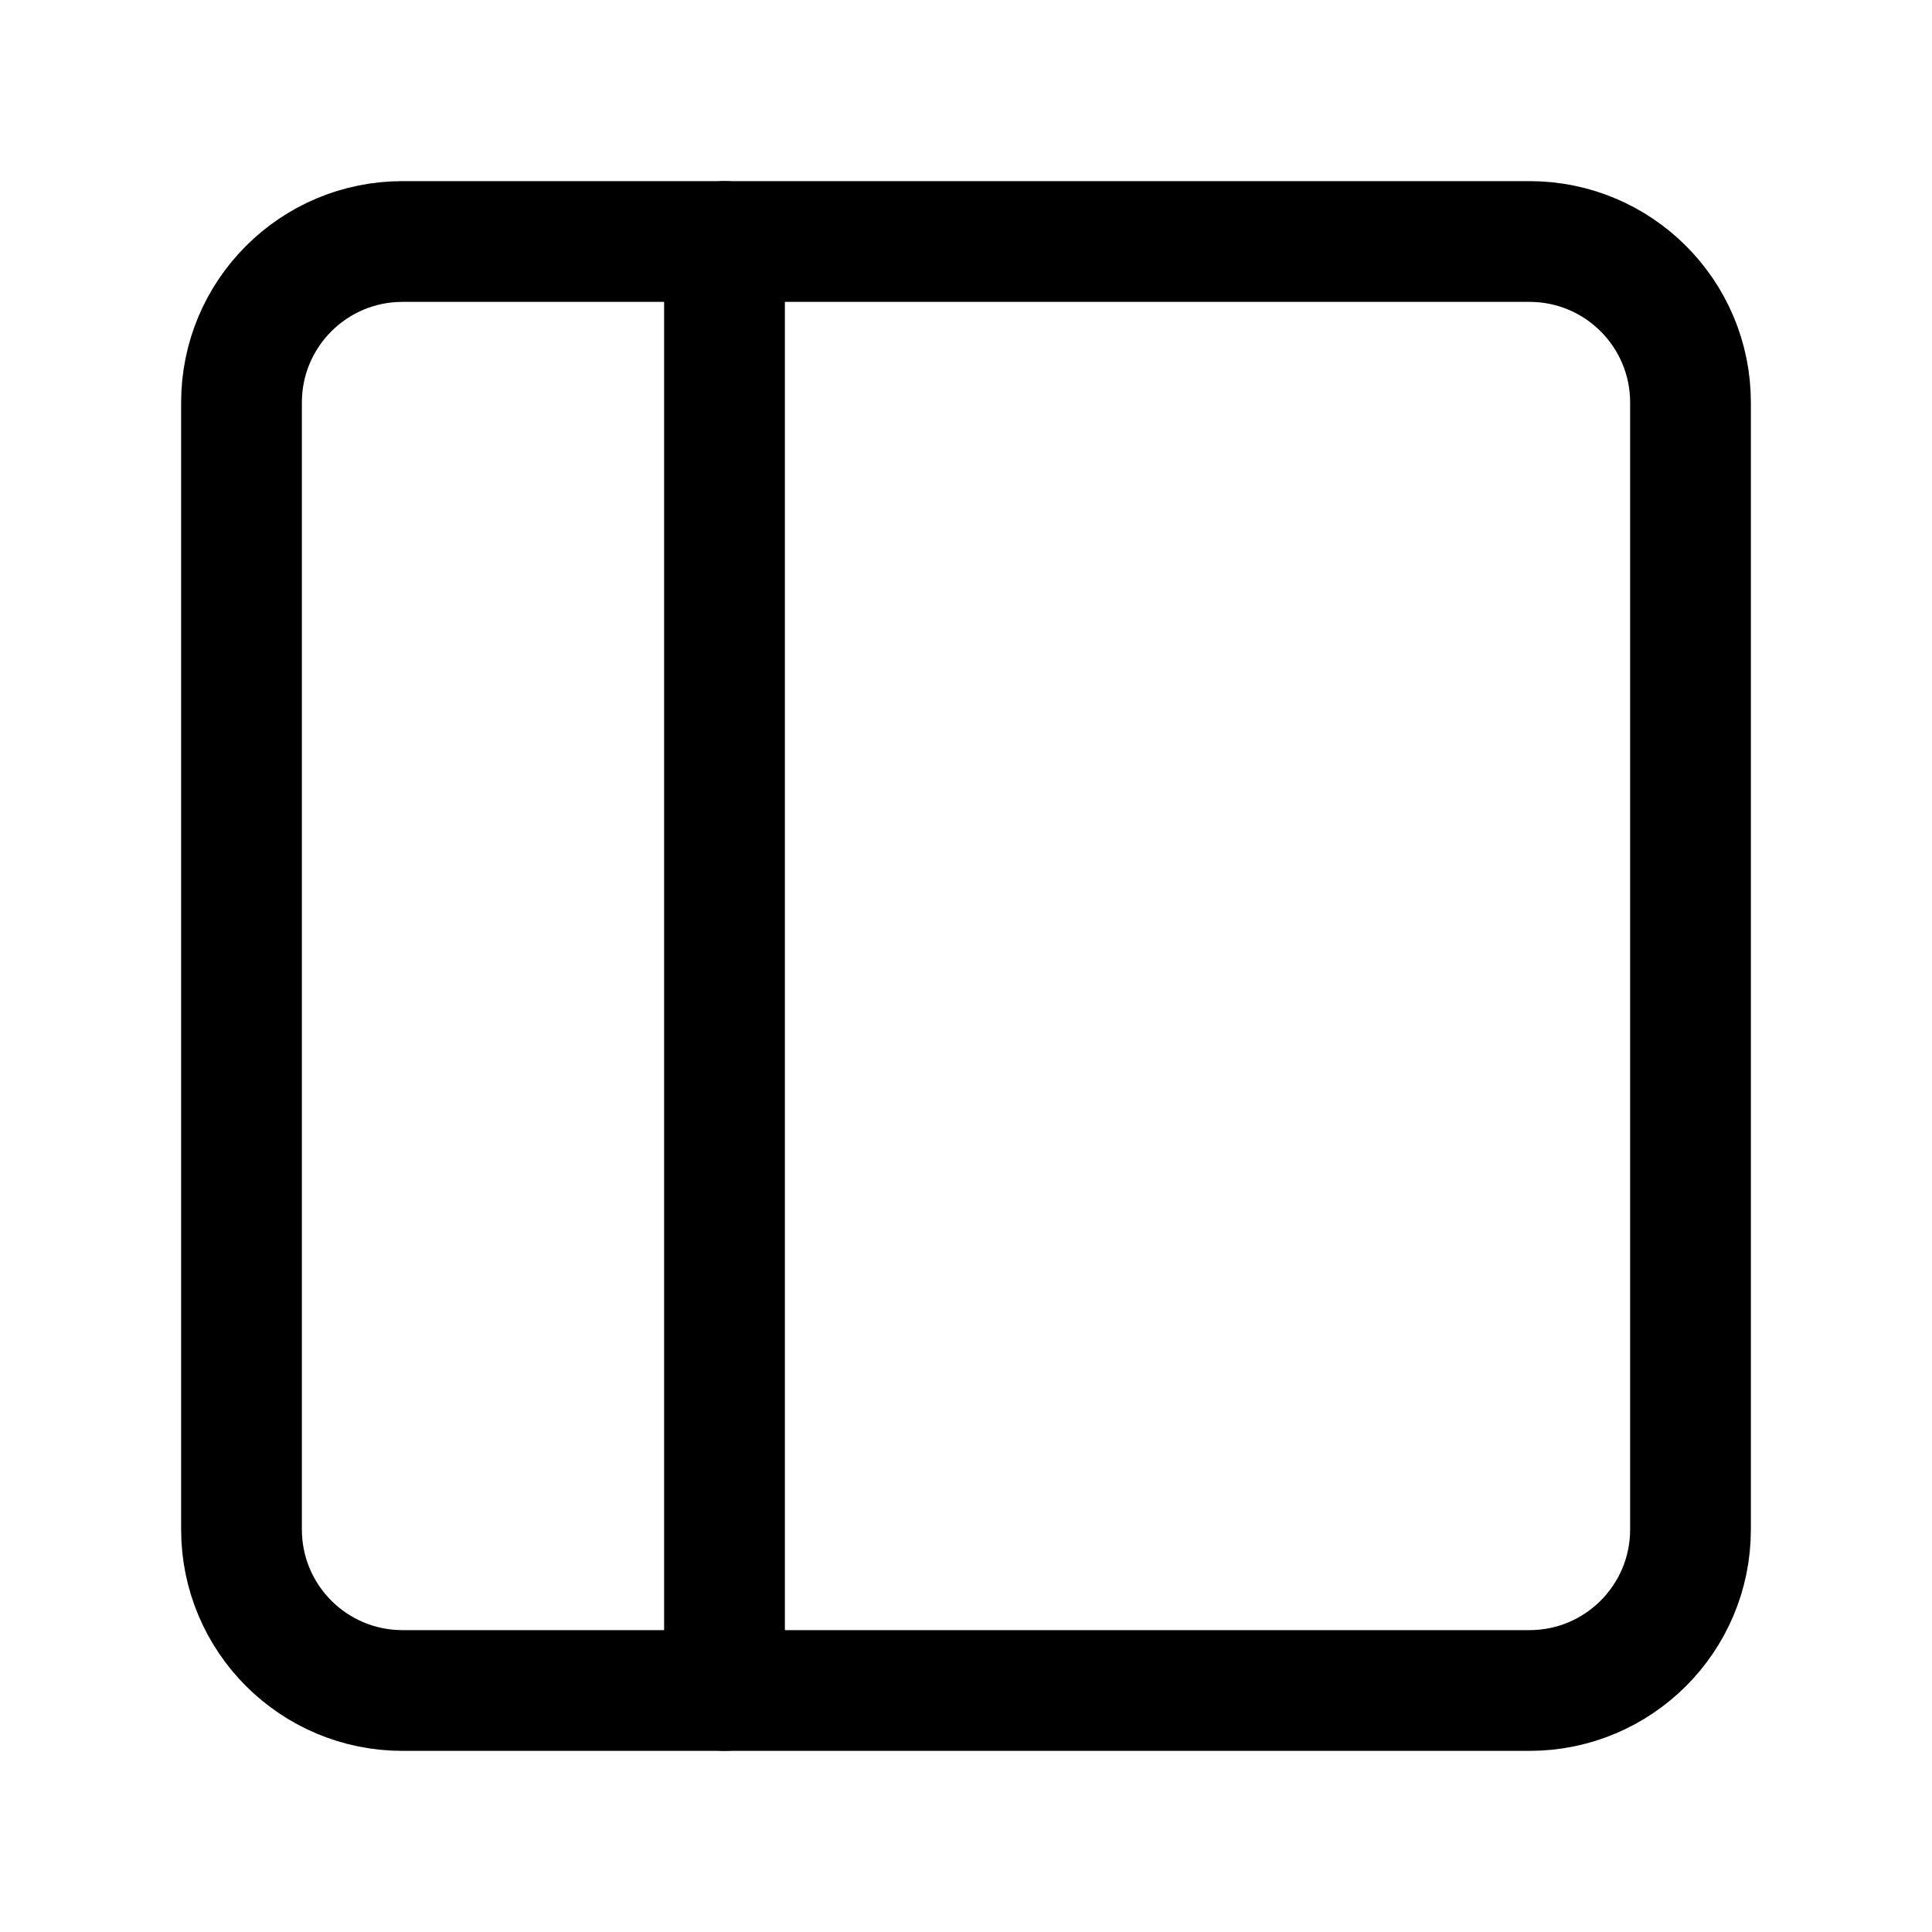
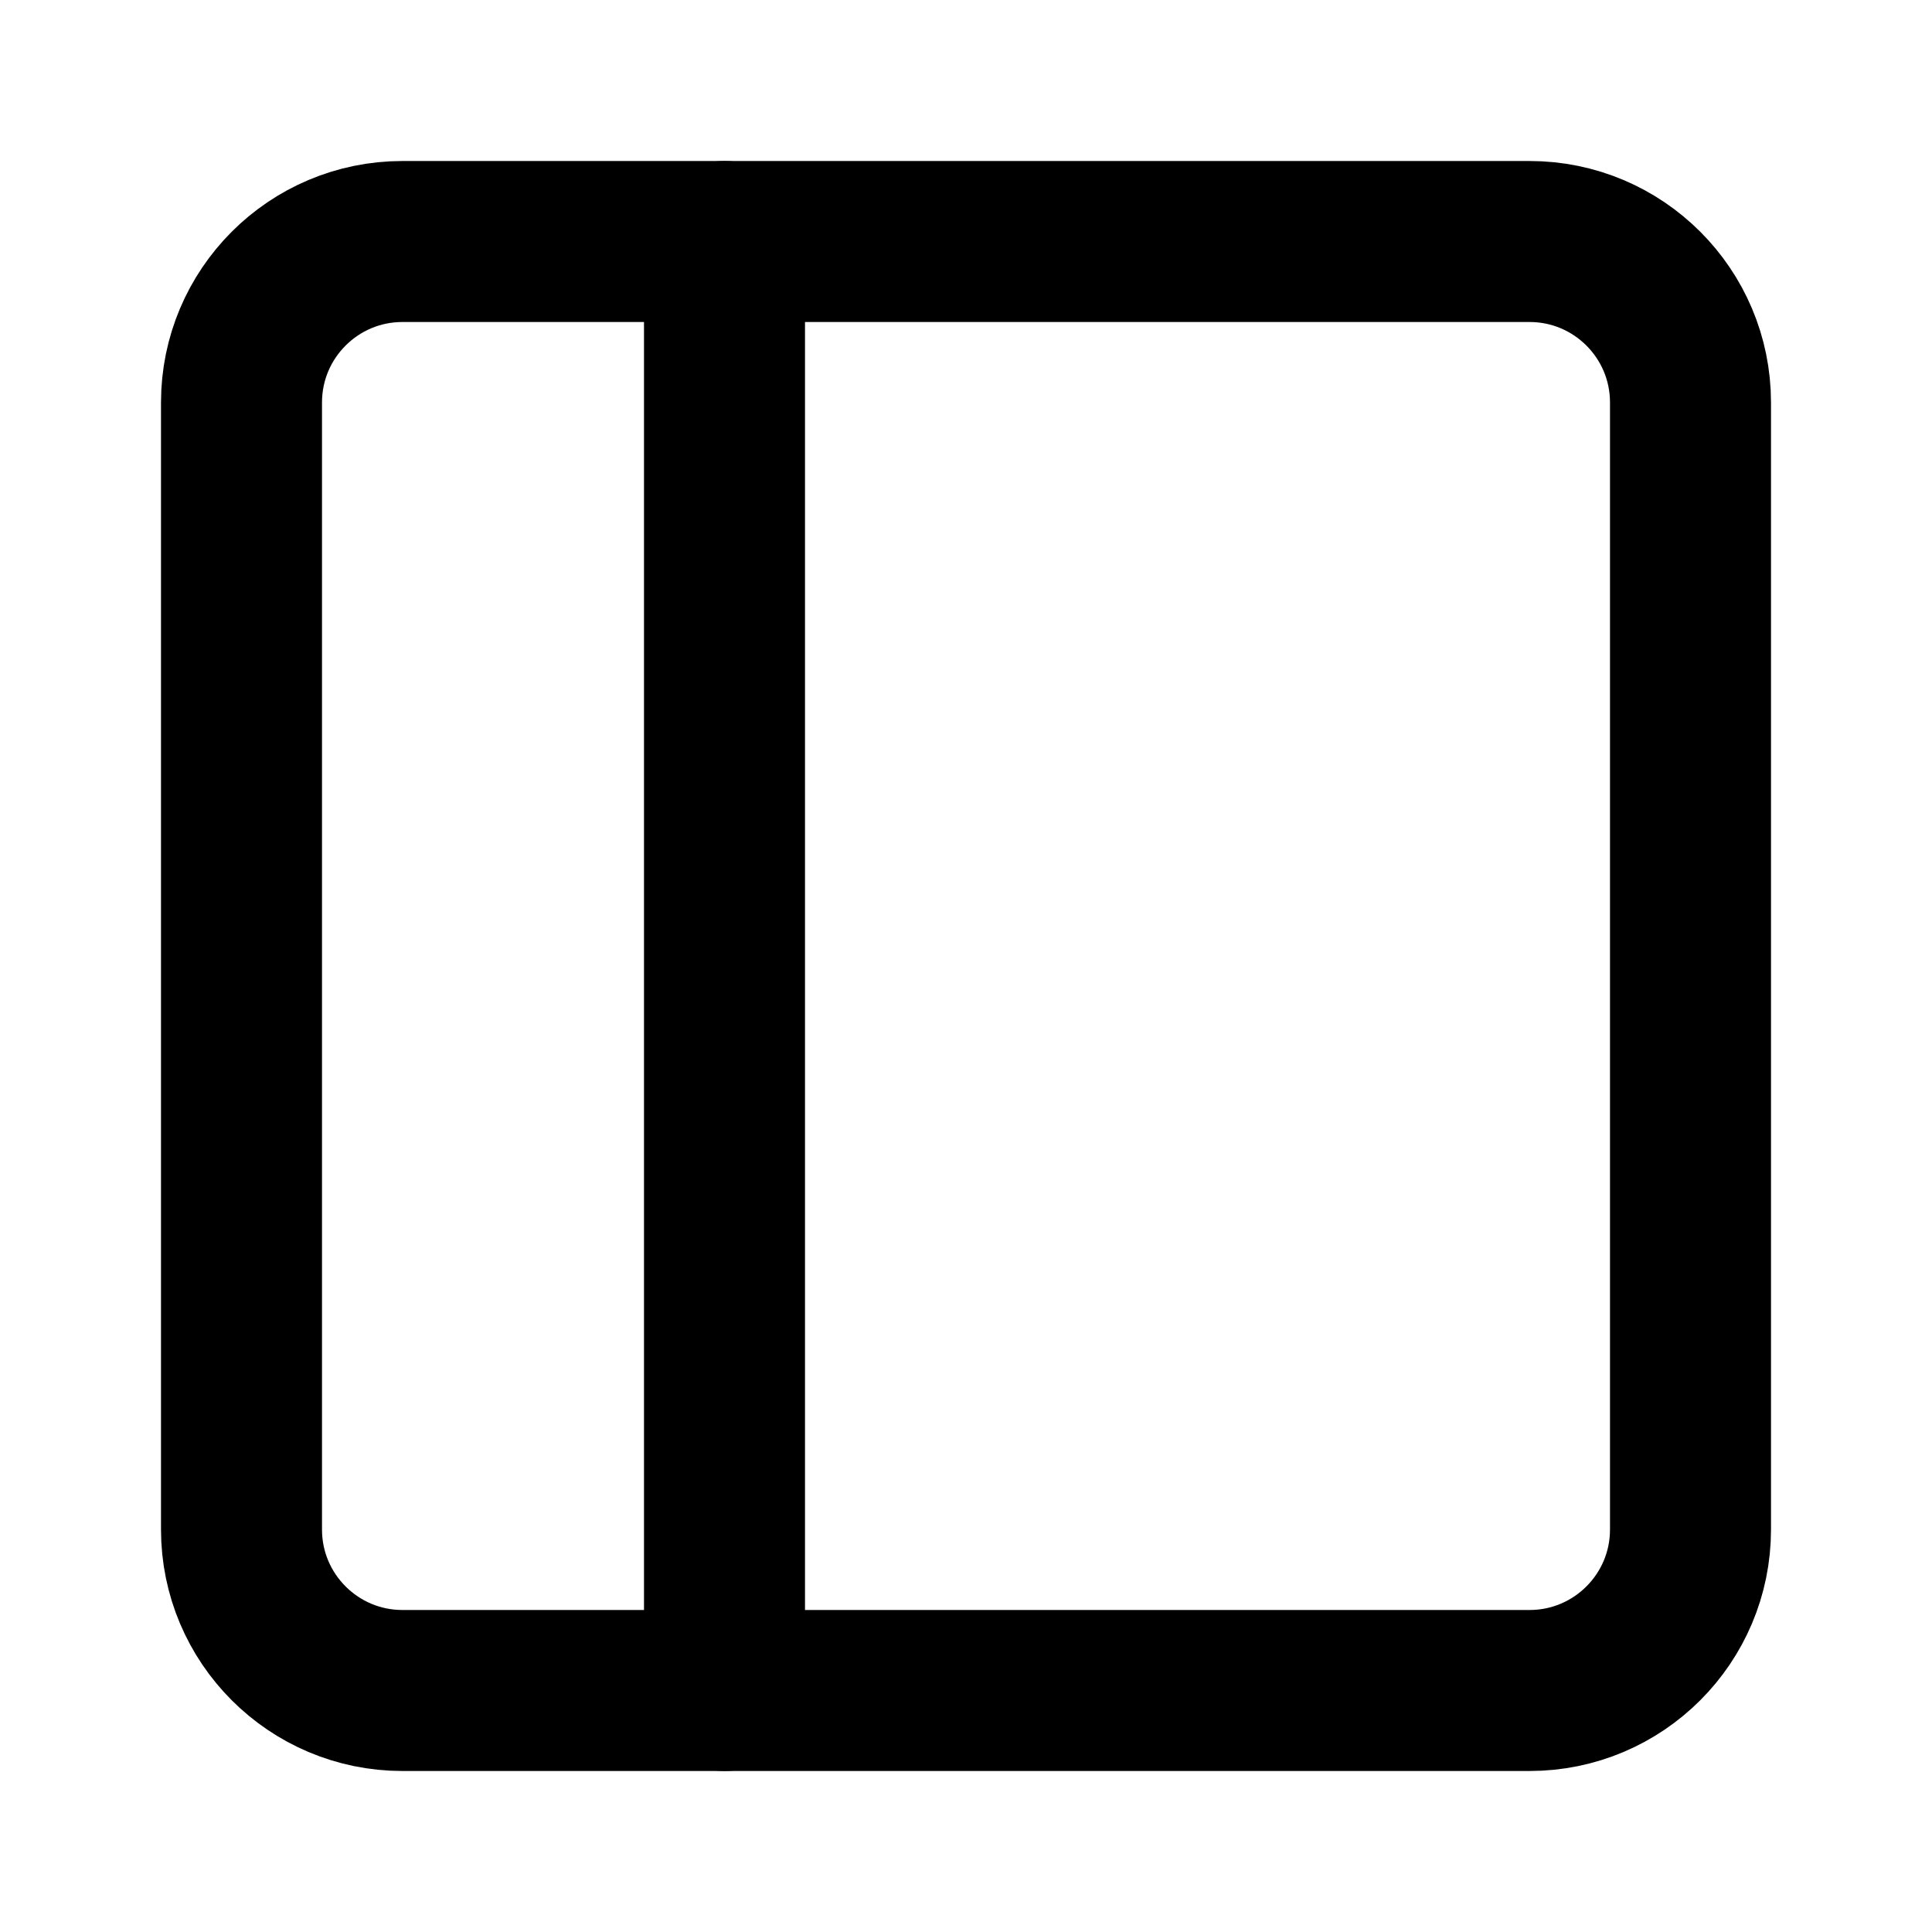
- <svg xmlns="http://www.w3.org/2000/svg" width="24" height="24" viewBox="0 0 24 24" fill="none" stroke="currentColor" stroke-width="1.5" stroke-linecap="round" stroke-linejoin="round" class="feather feather-sidebar">
+ <svg xmlns="http://www.w3.org/2000/svg" width="24" height="24" viewBox="0 0 24 24" fill="none" stroke="currentColor" stroke-width="2" stroke-linecap="round" stroke-linejoin="round" class="feather feather-sidebar">
  <rect x="3" y="3" width="18" height="18" rx="2" ry="2" />
  <line x1="9" y1="3" x2="9" y2="21" />
</svg>
